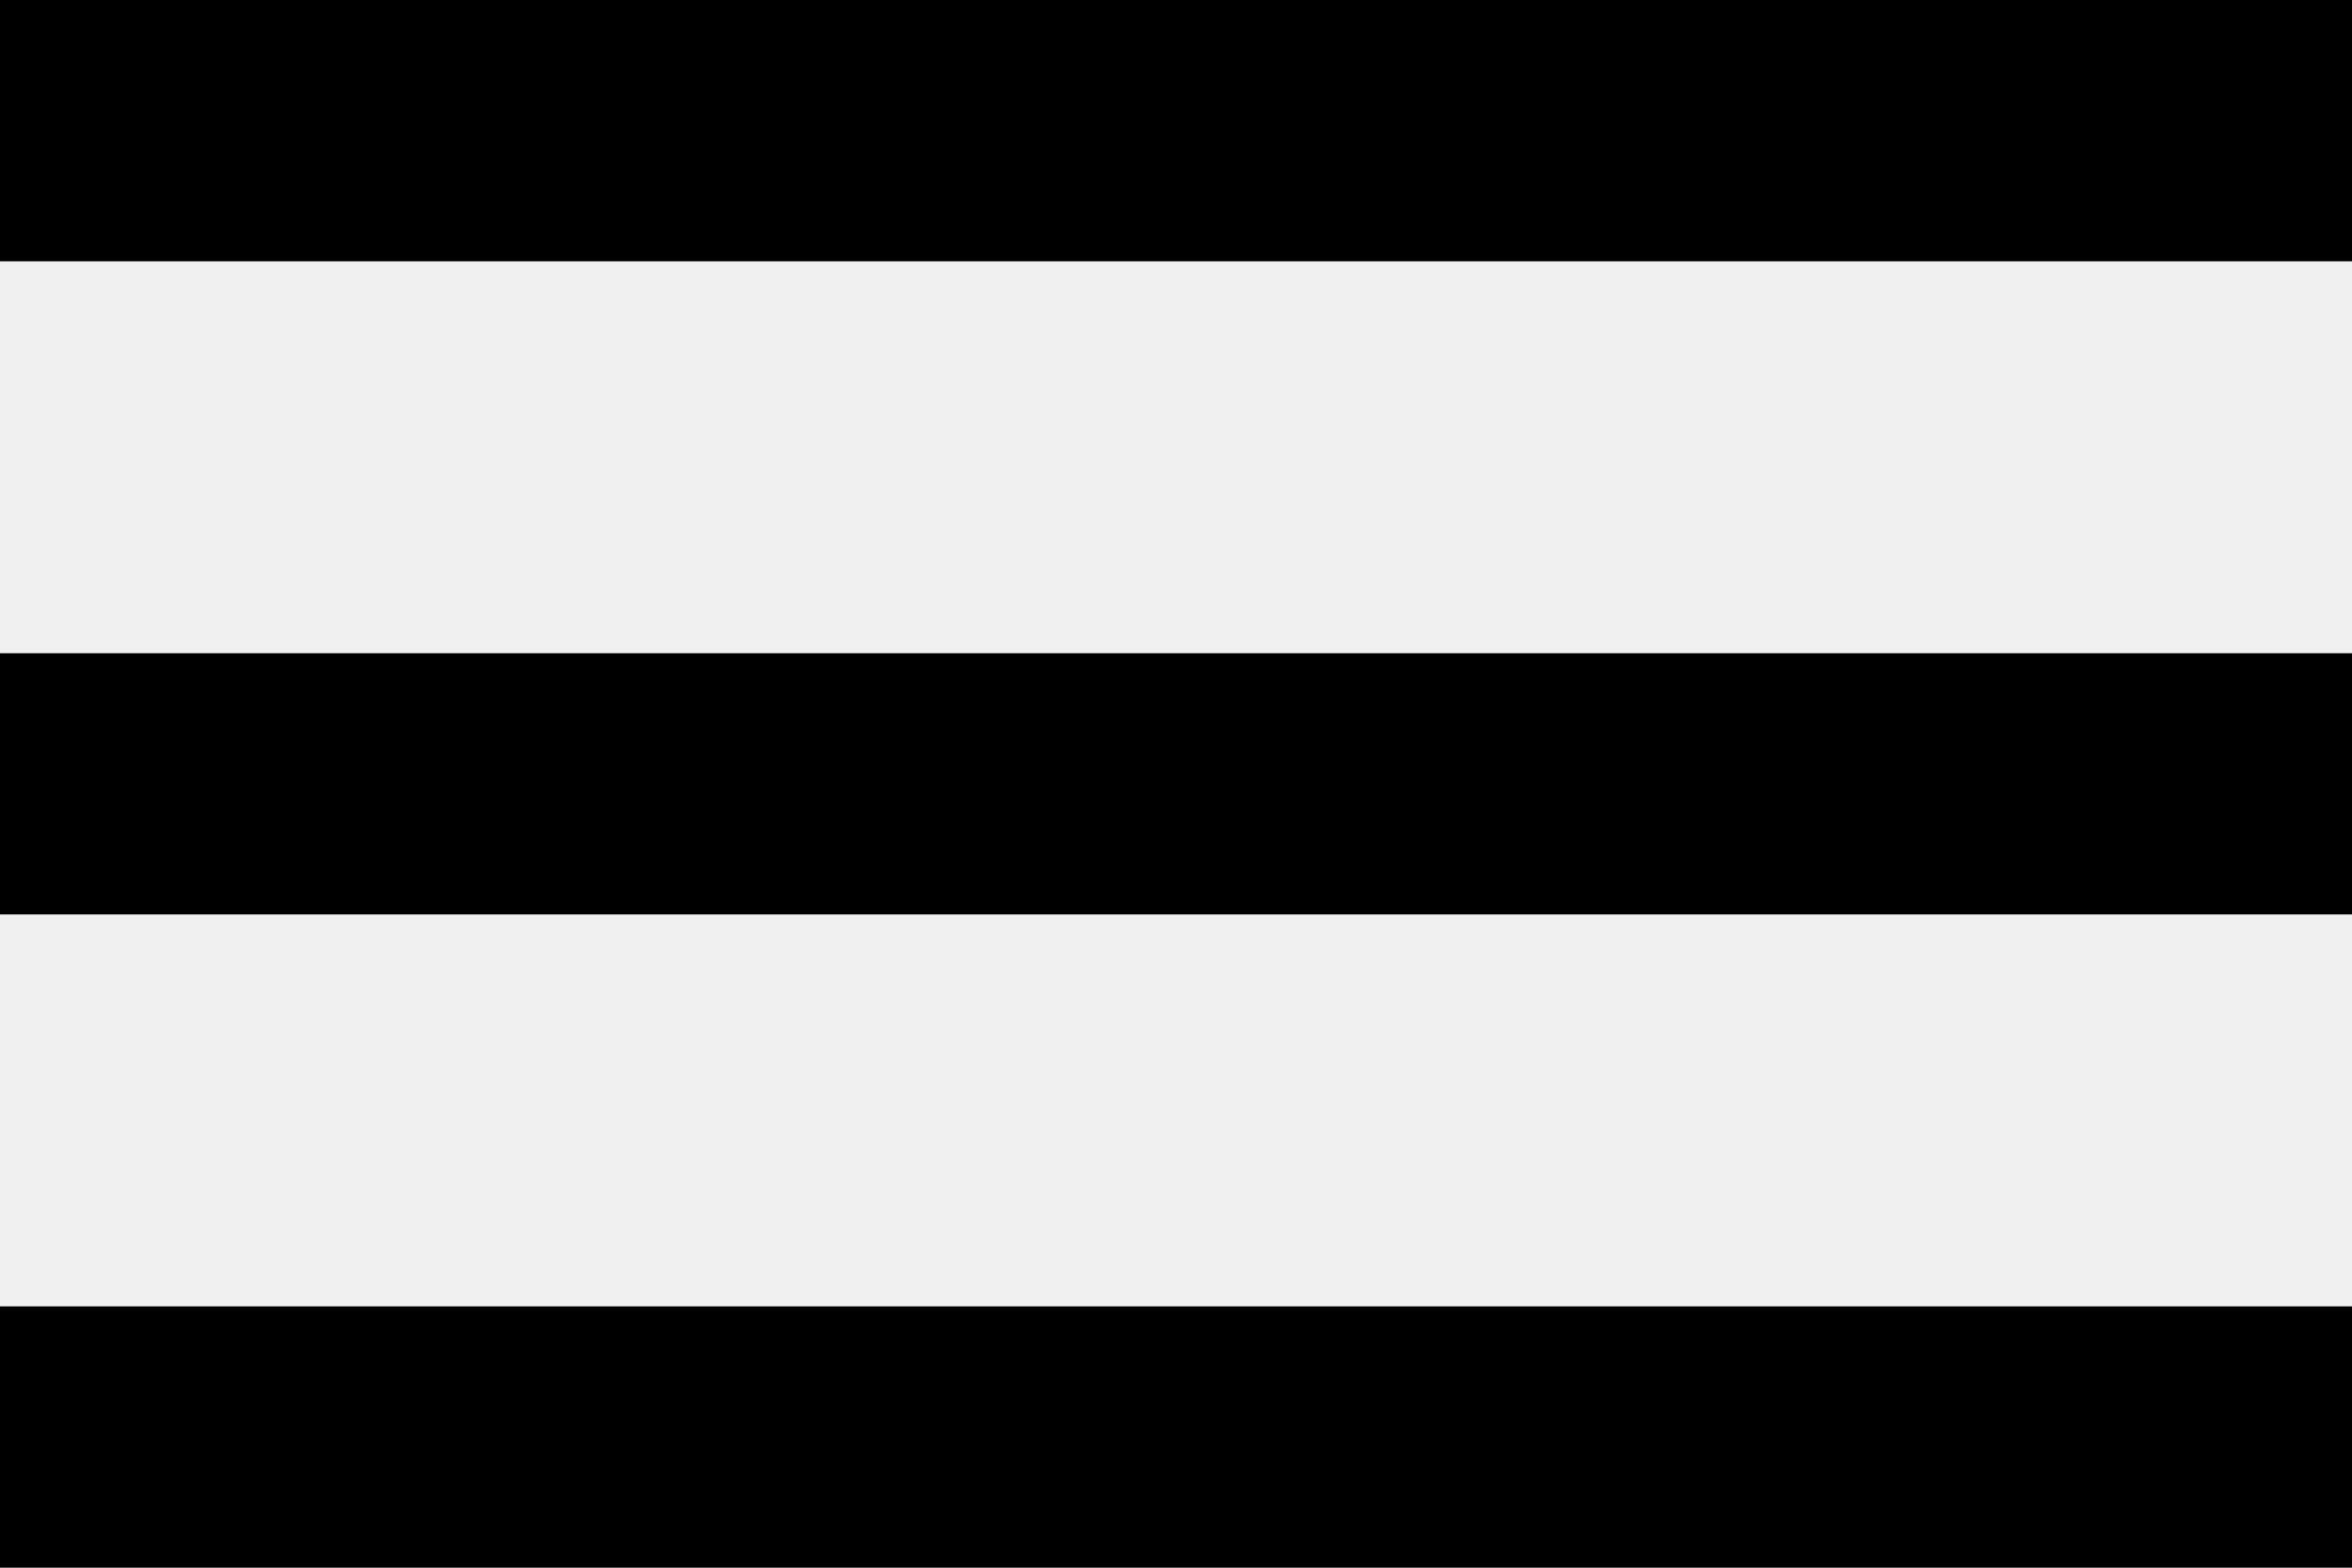
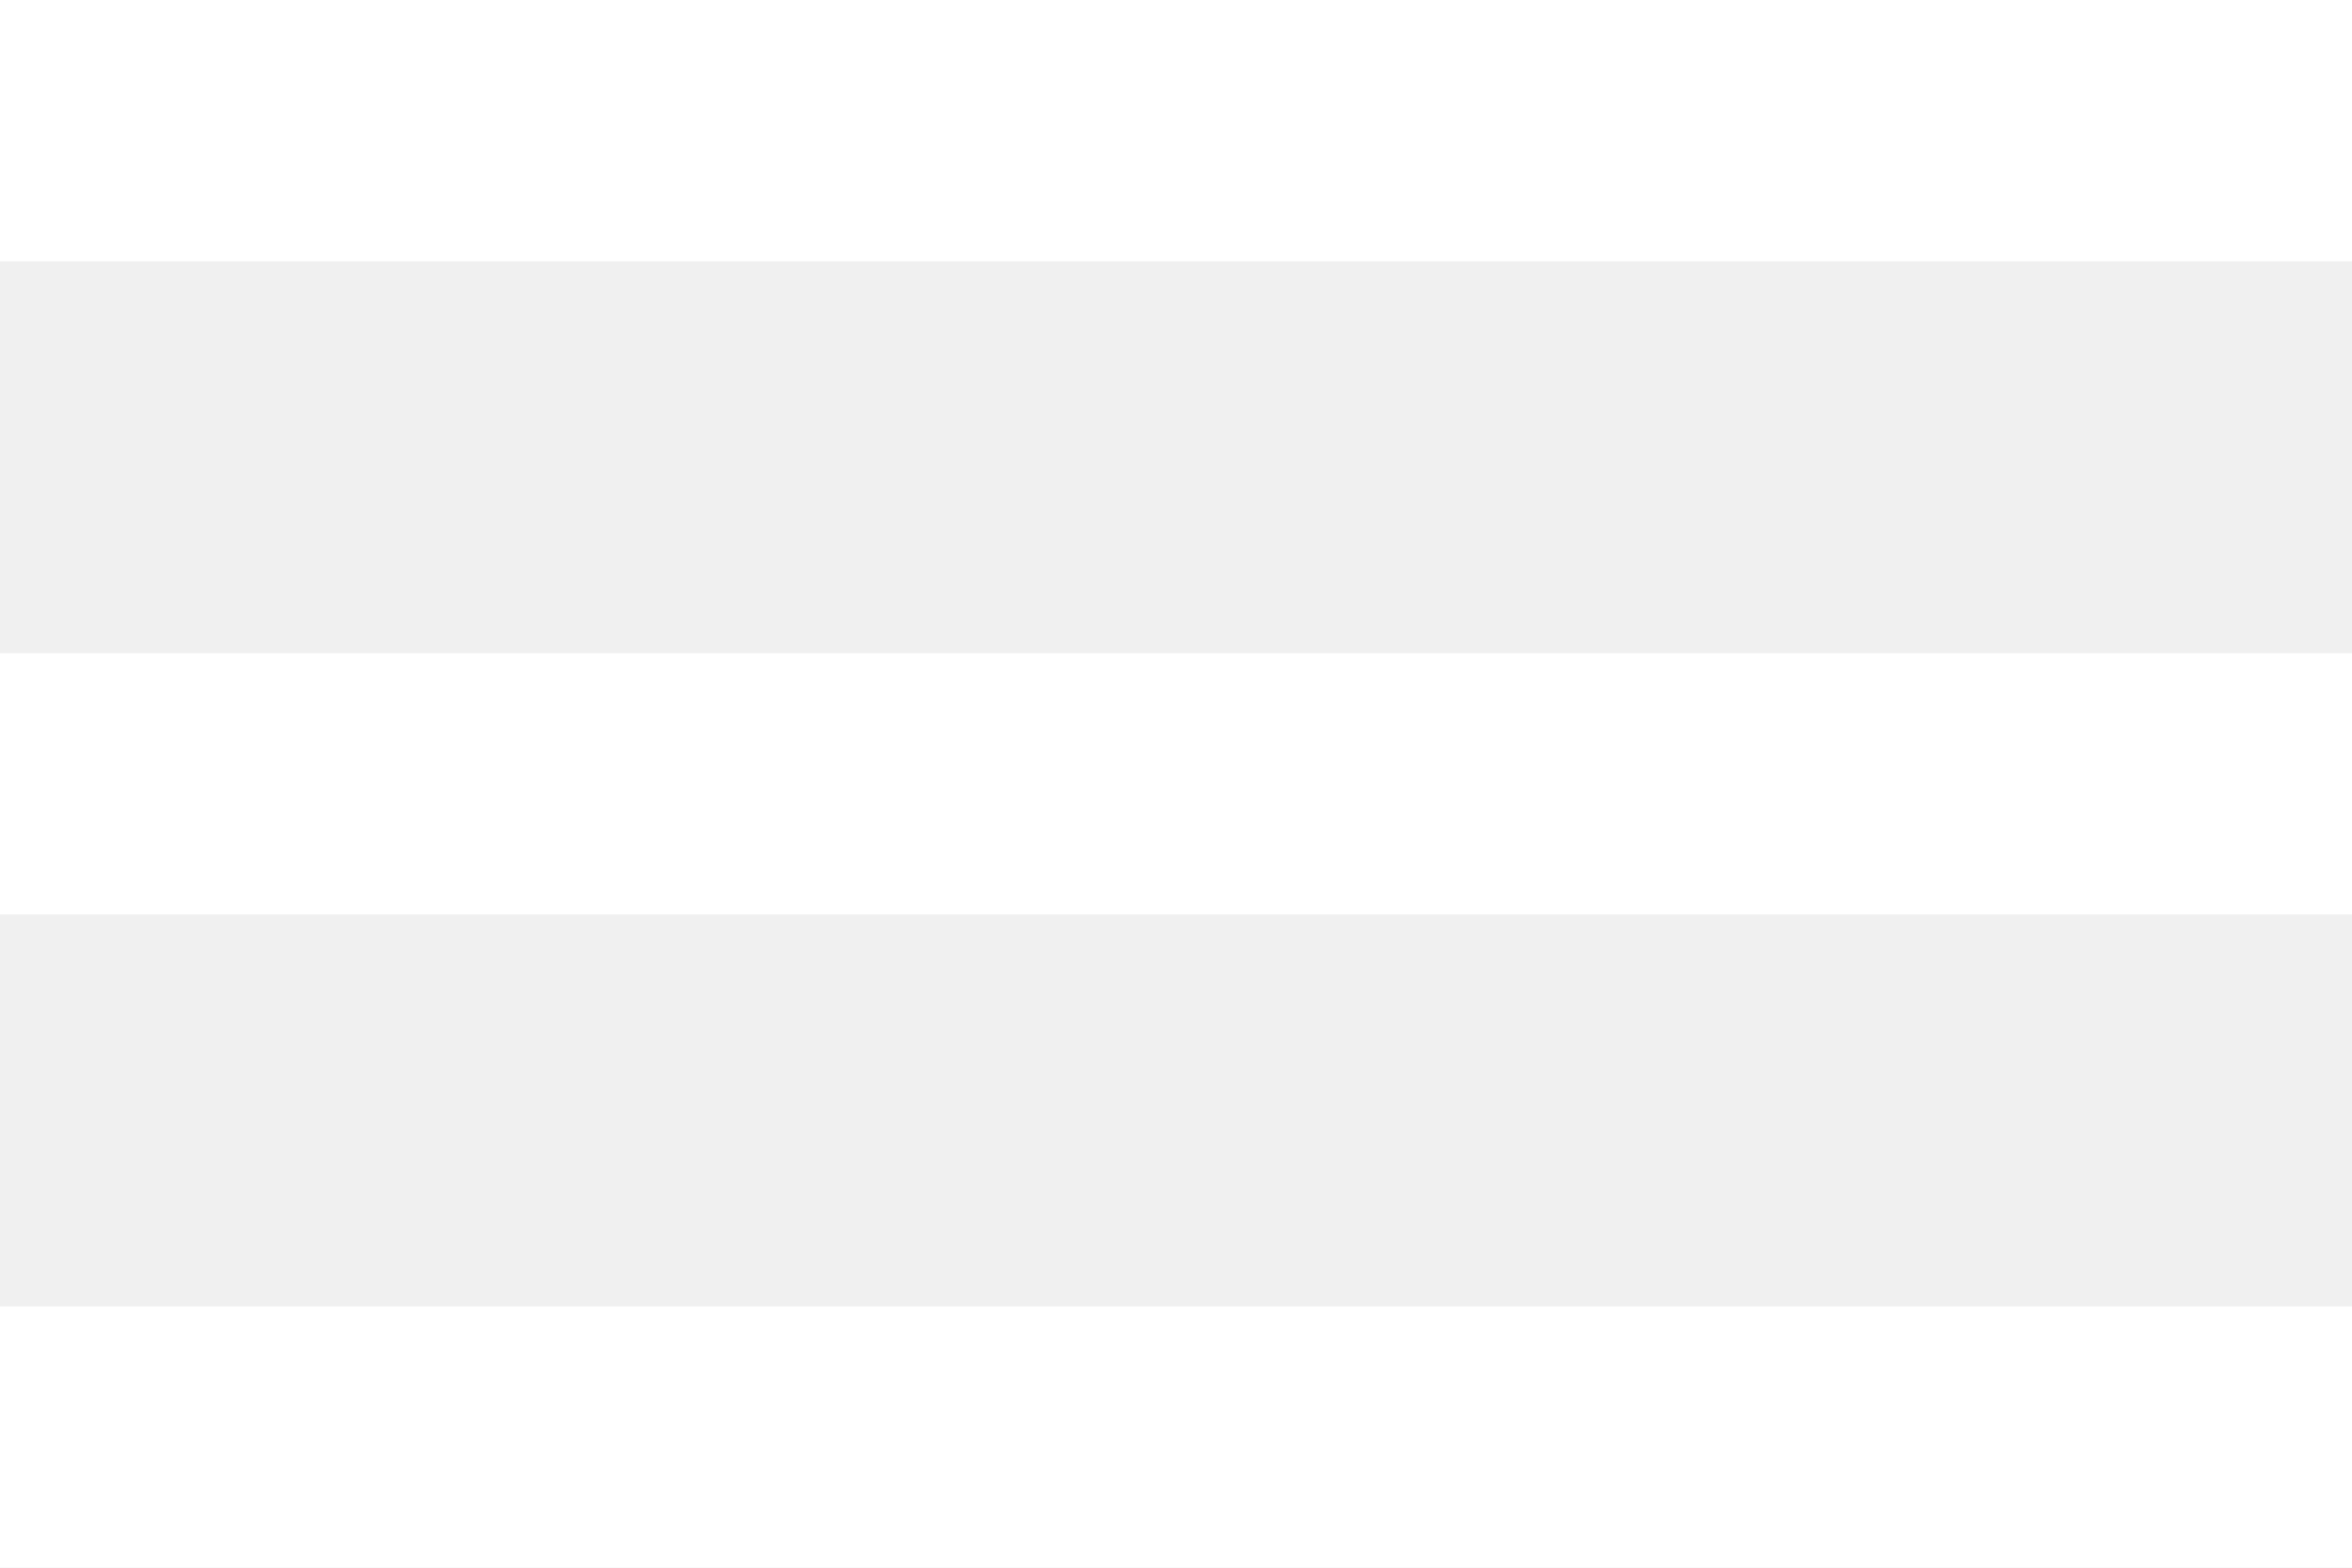
- <svg xmlns="http://www.w3.org/2000/svg" width="24" height="16" fill="none">
-   <path fill-rule="evenodd" clip-rule="evenodd" d="M0 2.667V0h24v2.667H0Zm0 6.666h24V6.667H0v2.666ZM0 16h24v-2.667H0V16Z" fill="#000" />
+ <svg xmlns="http://www.w3.org/2000/svg" width="24" height="16">
+   <path fill-rule="evenodd" clip-rule="evenodd" d="M0 2.667V0h24v2.667H0Zm0 6.666h24V6.667H0v2.666ZM0 16h24v-2.667H0V16Z" fill="#fff" />
</svg>
